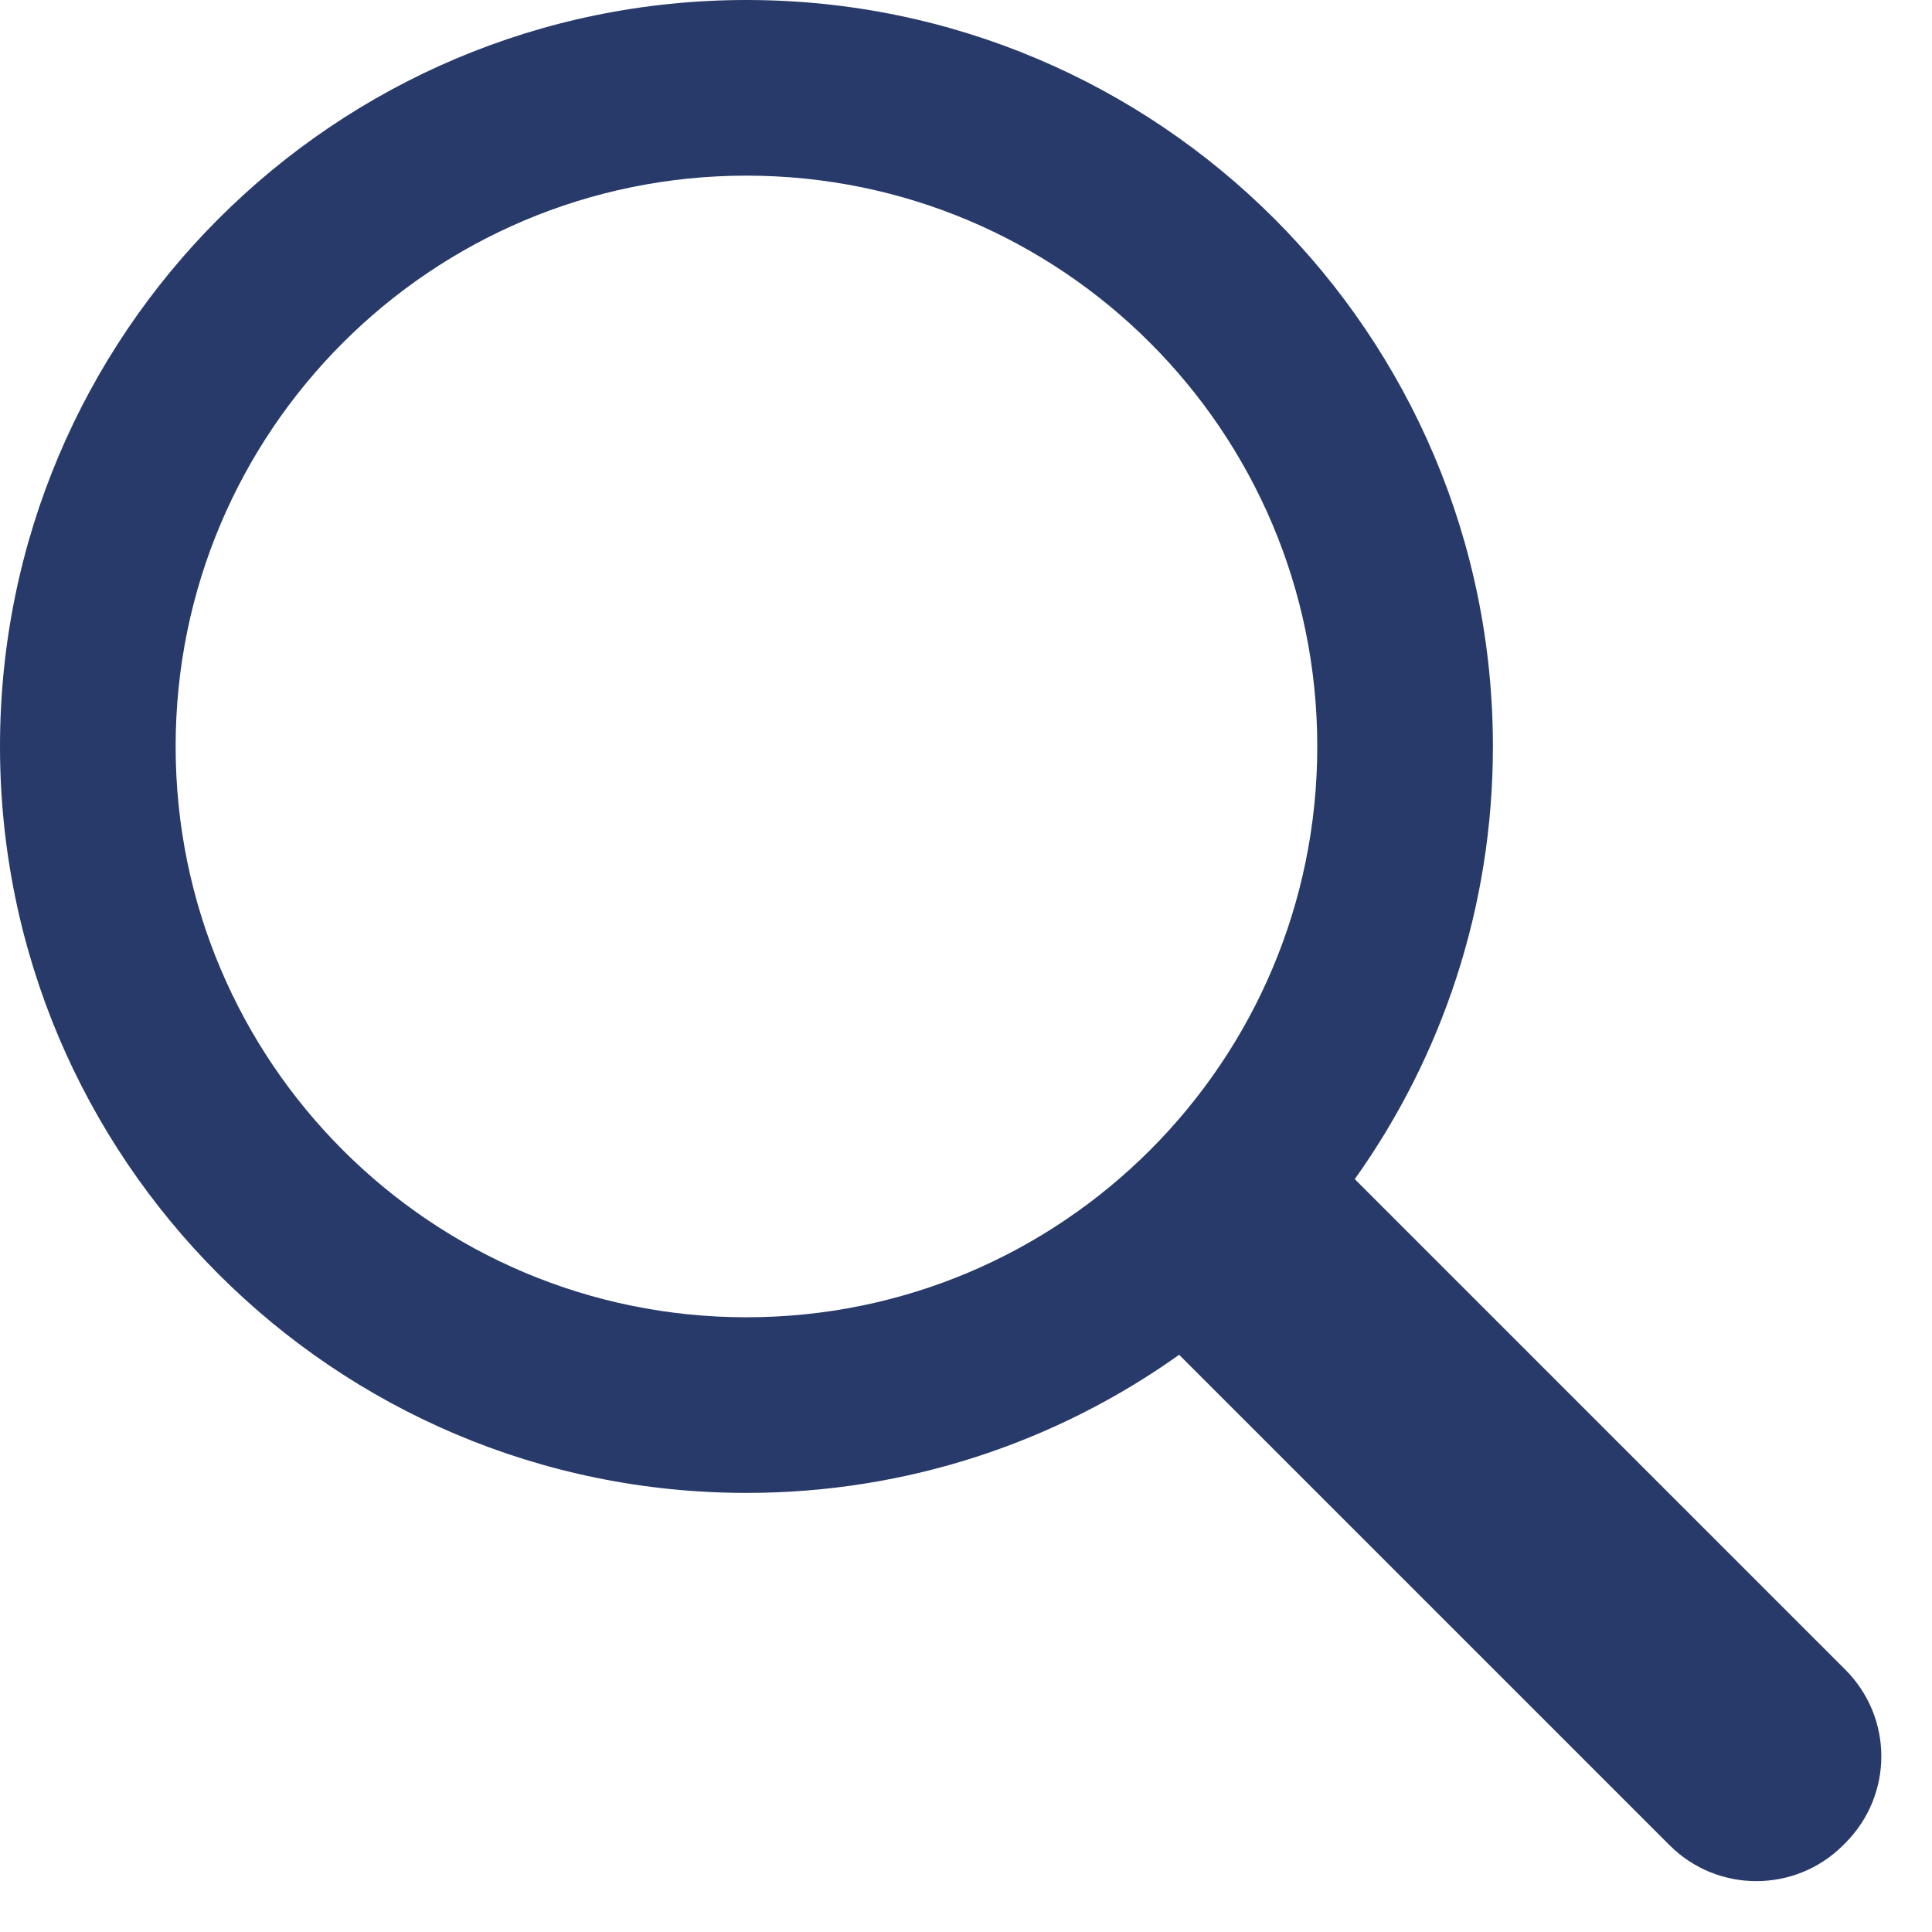
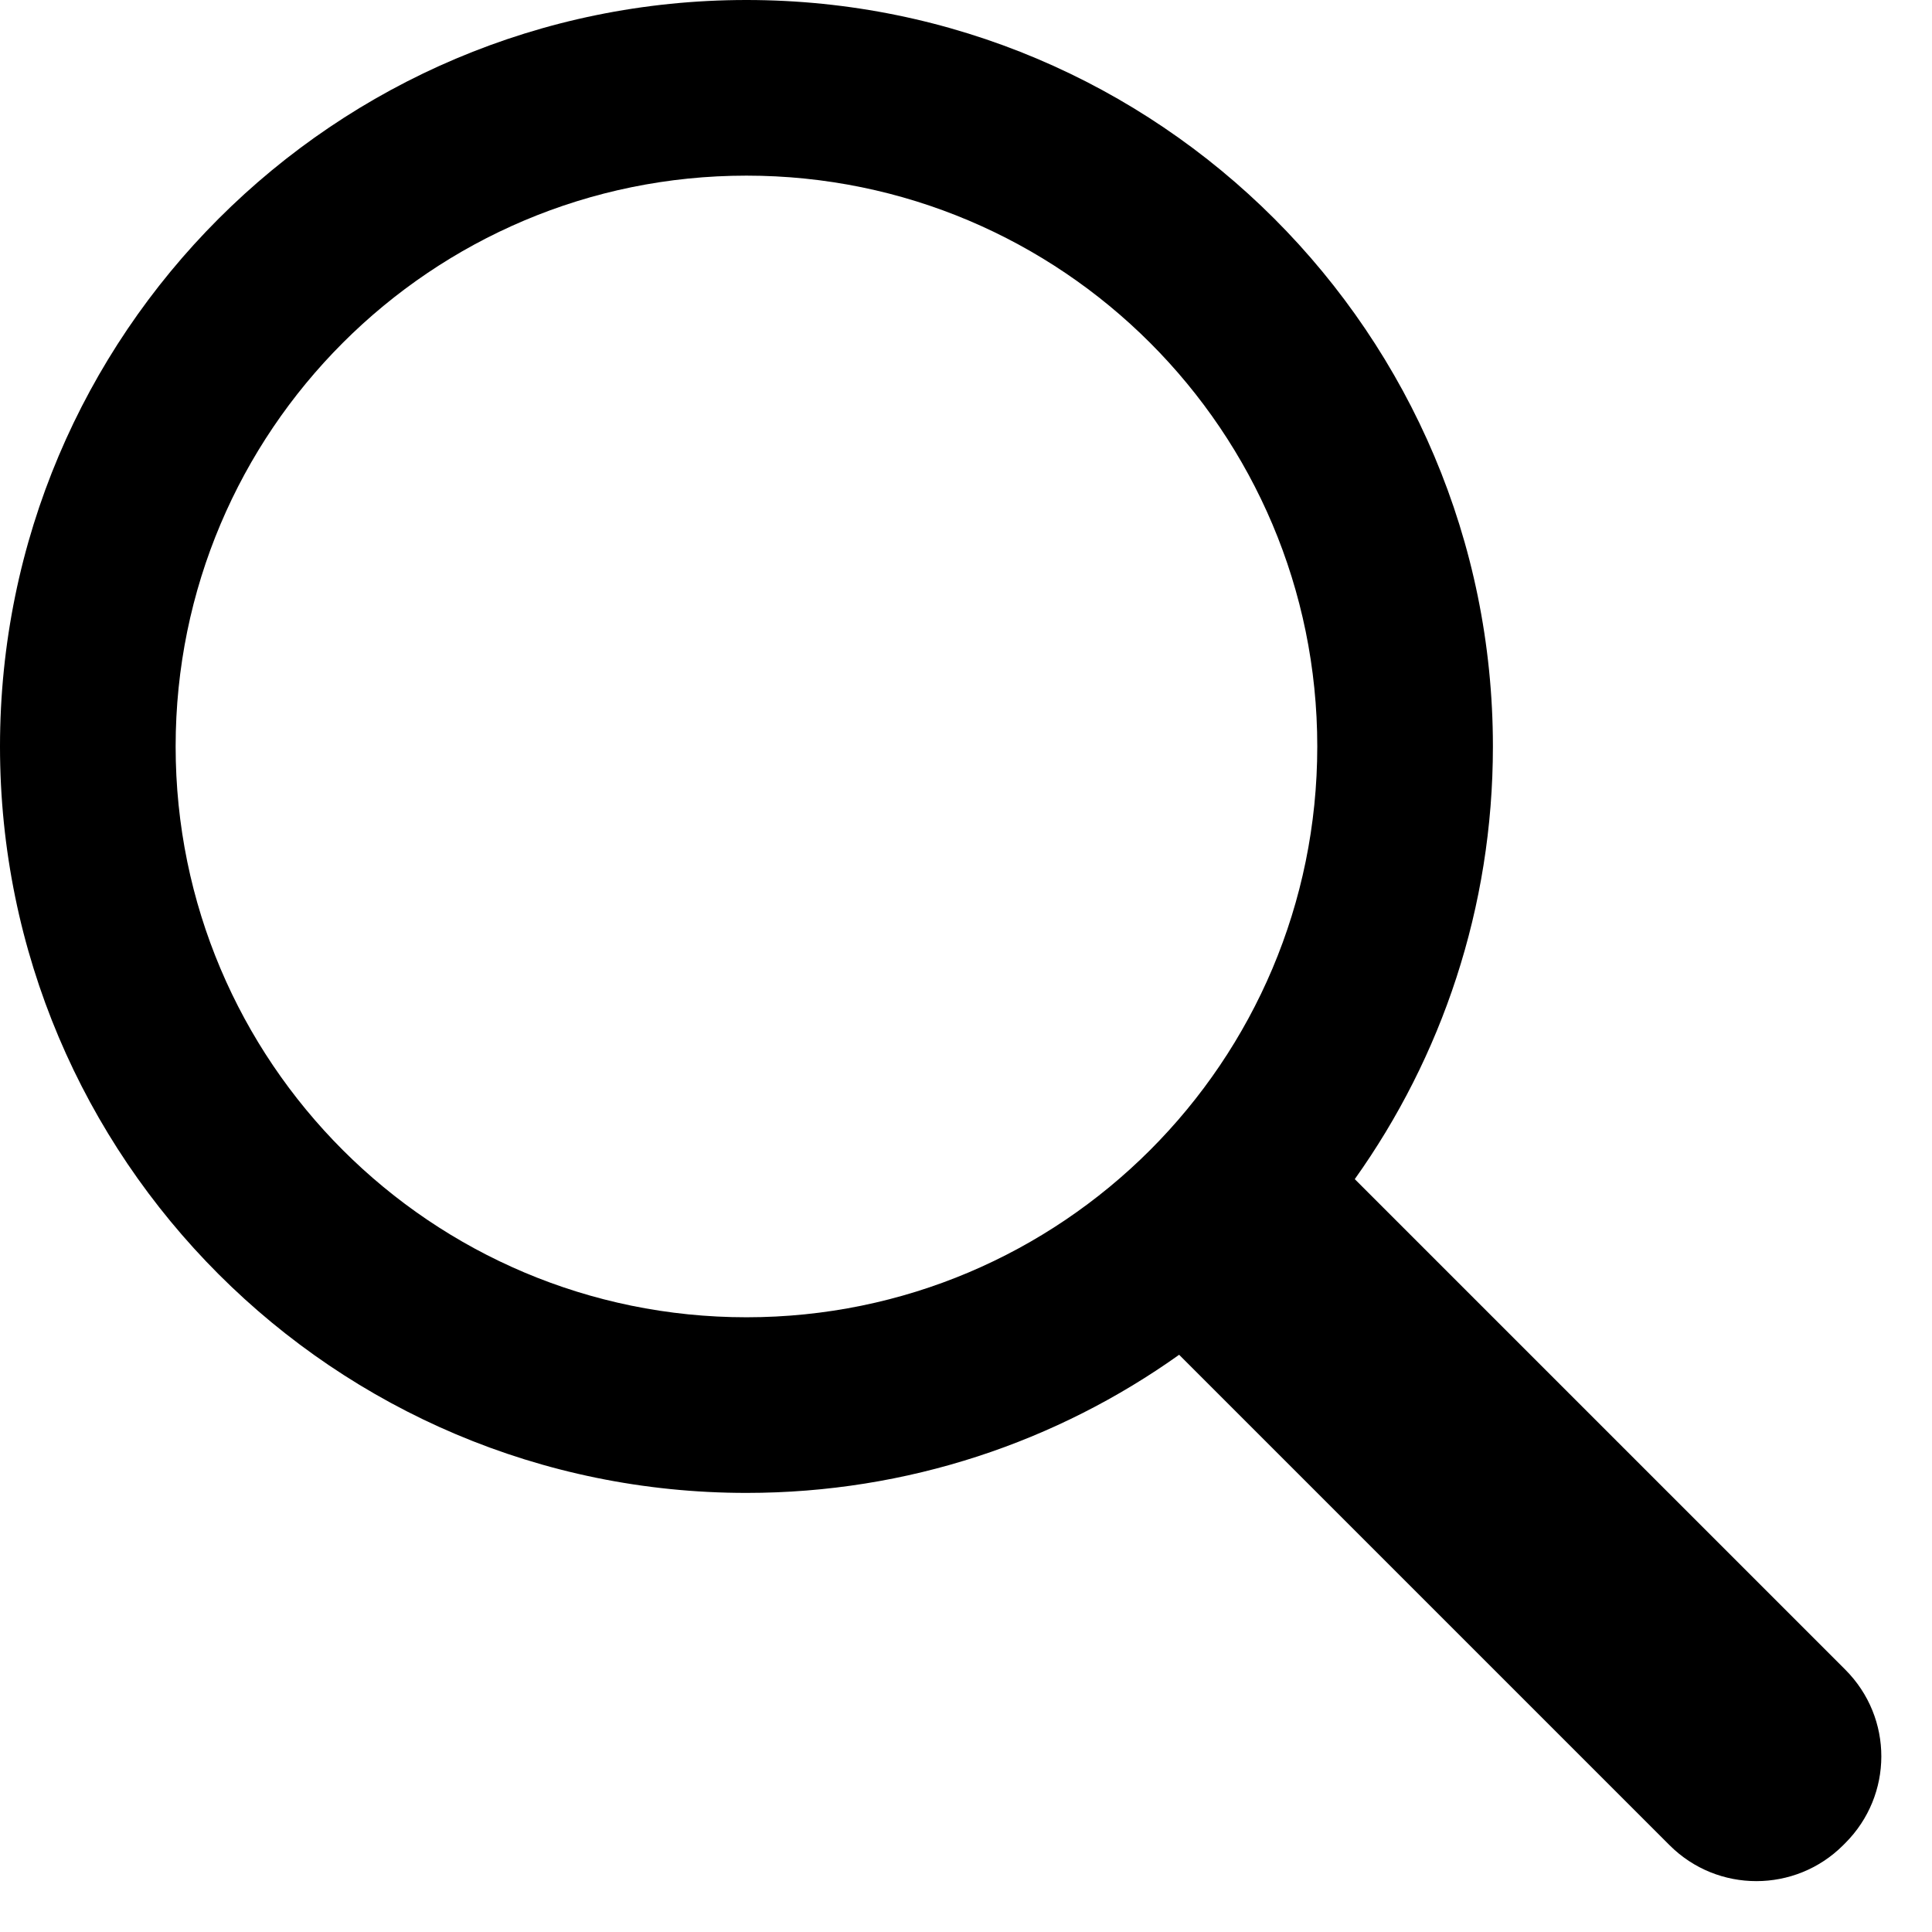
<svg xmlns="http://www.w3.org/2000/svg" width="22px" height="22px" viewBox="0 0 22 22" version="1.1">
-   <g id="Symbols" stroke="none" stroke-width="1" fill="none" fill-rule="evenodd">
-     <g id="Header" transform="translate(-1198, -29)" fill="#283A6A" fill-rule="nonzero">
+   <g id="Symbols" stroke="none" stroke-width="1">
+     <g id="Header" transform="translate(-1198, -29)">
      <path d="M1211.427,44.427 C1210.037,45.417 1208.337,46 1206.5,46 C1201.806,46 1198,42.194 1198,37.5 C1198,32.806 1201.806,29 1206.5,29 C1211.194,29 1215,32.806 1215,37.5 C1215,39.337 1214.417,41.037 1213.427,42.427 L1219.012,48.012 C1219.562,48.562 1219.558,49.442 1219.012,49.988 L1218.988,50.012 C1218.444,50.556 1217.558,50.558 1217.012,50.012 L1211.427,44.427 L1211.427,44.427 Z M1206.5,44 C1210.09,44 1213,41.09 1213,37.5 C1213,33.91 1210.09,31 1206.5,31 C1202.91,31 1200,33.91 1200,37.5 C1200,41.09 1202.91,44 1206.5,44 L1206.5,44 Z" id="search" />
    </g>
  </g>
</svg>
